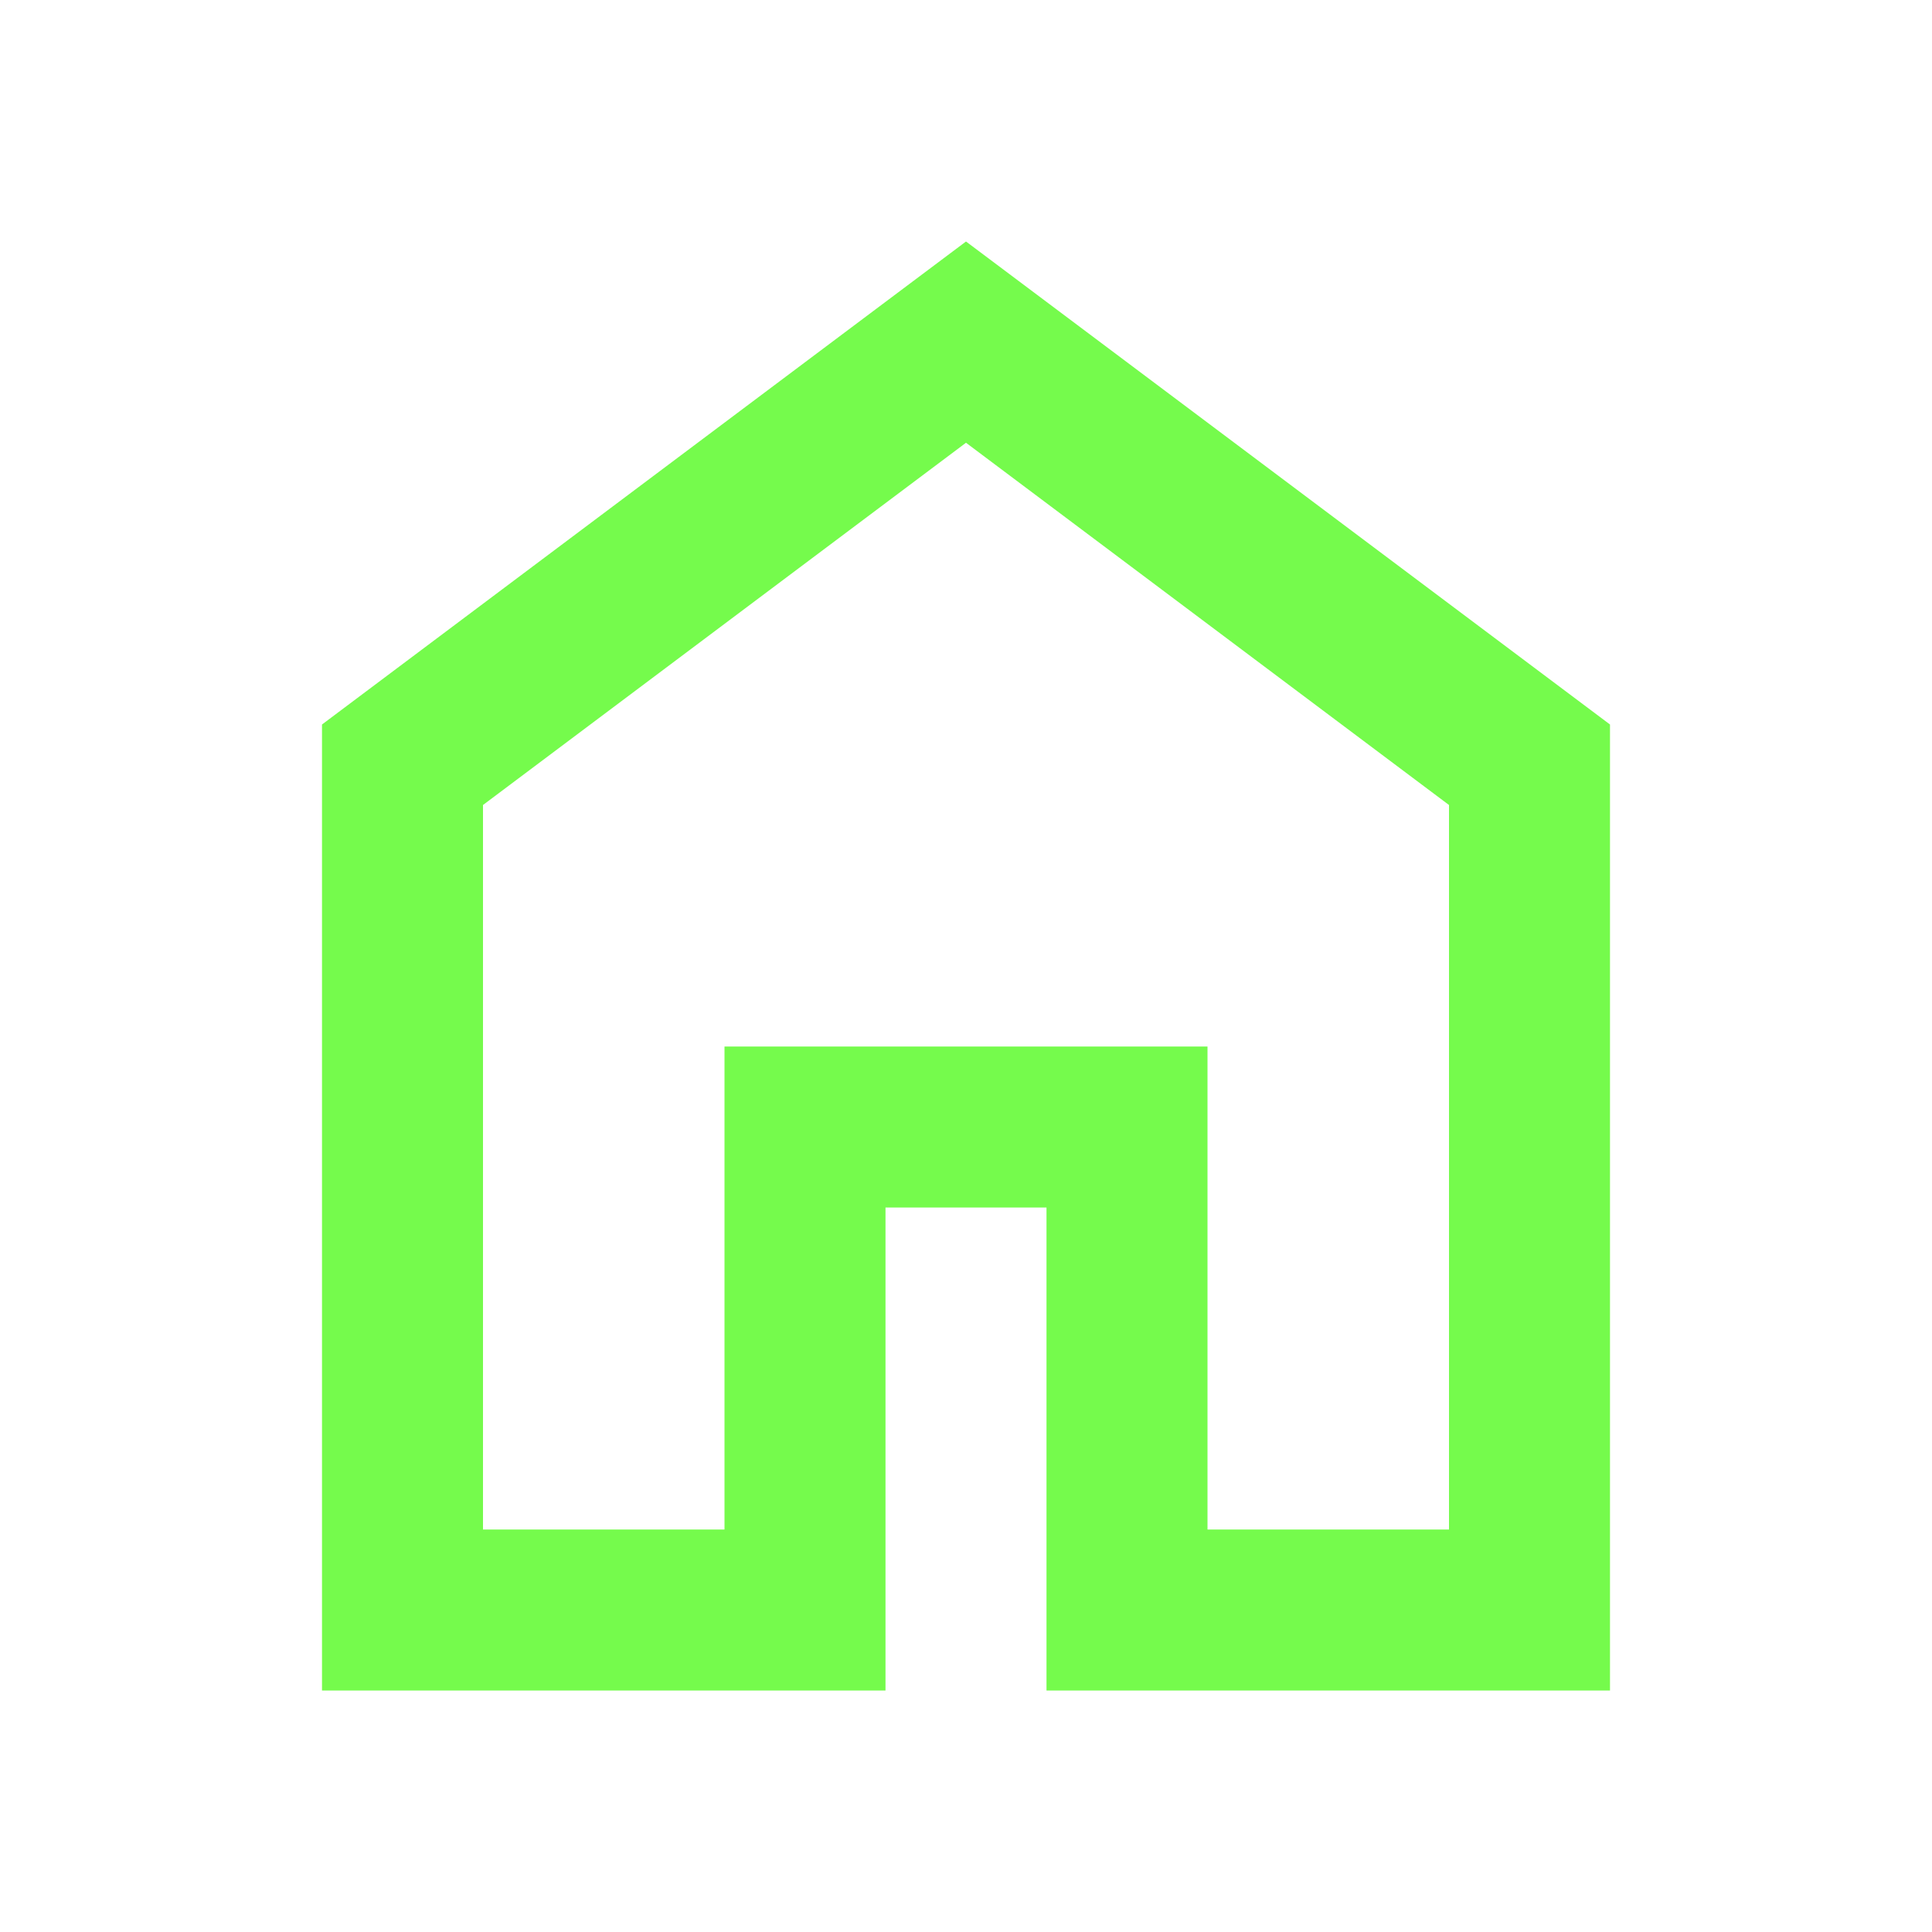
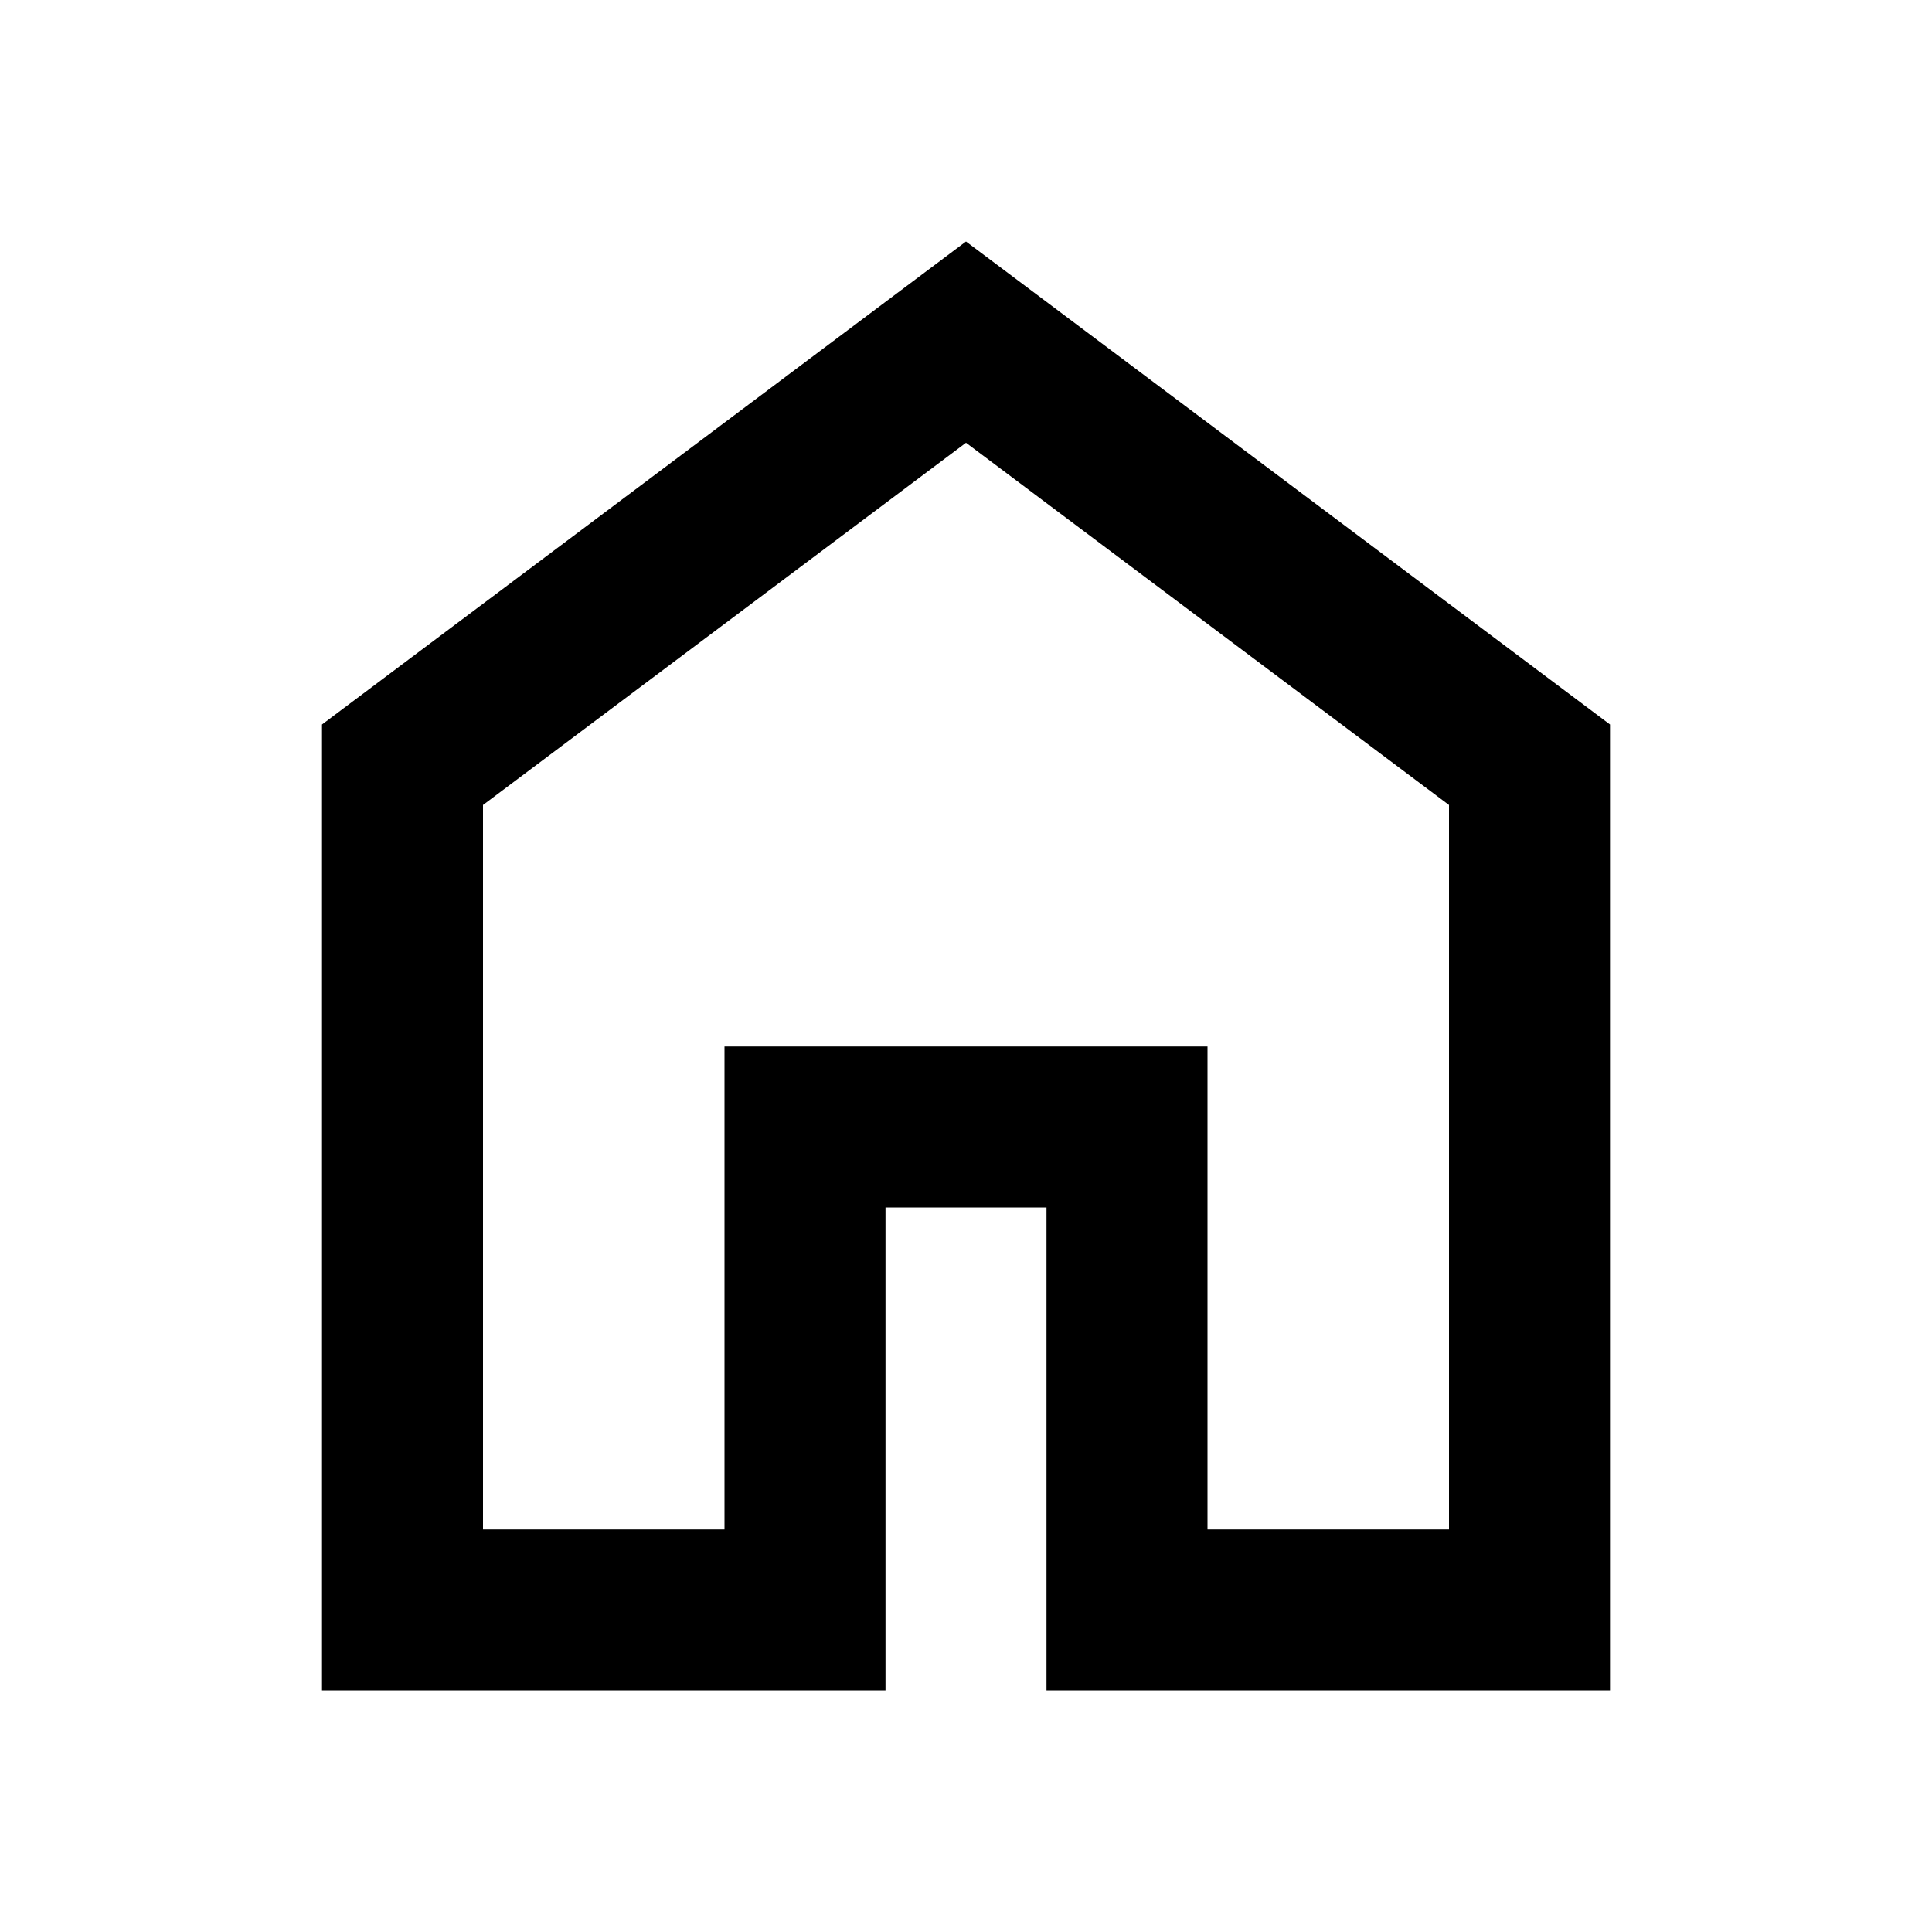
- <svg xmlns="http://www.w3.org/2000/svg" height="24px" viewBox="0 -960 960 960" width="24px" fill="#75FB4C">
+ <svg xmlns="http://www.w3.org/2000/svg" height="24px" viewBox="0 -960 960 960" width="24px" fill="black">
  <path d="M240-200h120v-240h240v240h120v-360L480-740 240-560v360Zm-80 80v-480l320-240 320 240v480H520v-240h-80v240H160Zm320-350Z" />
</svg>
